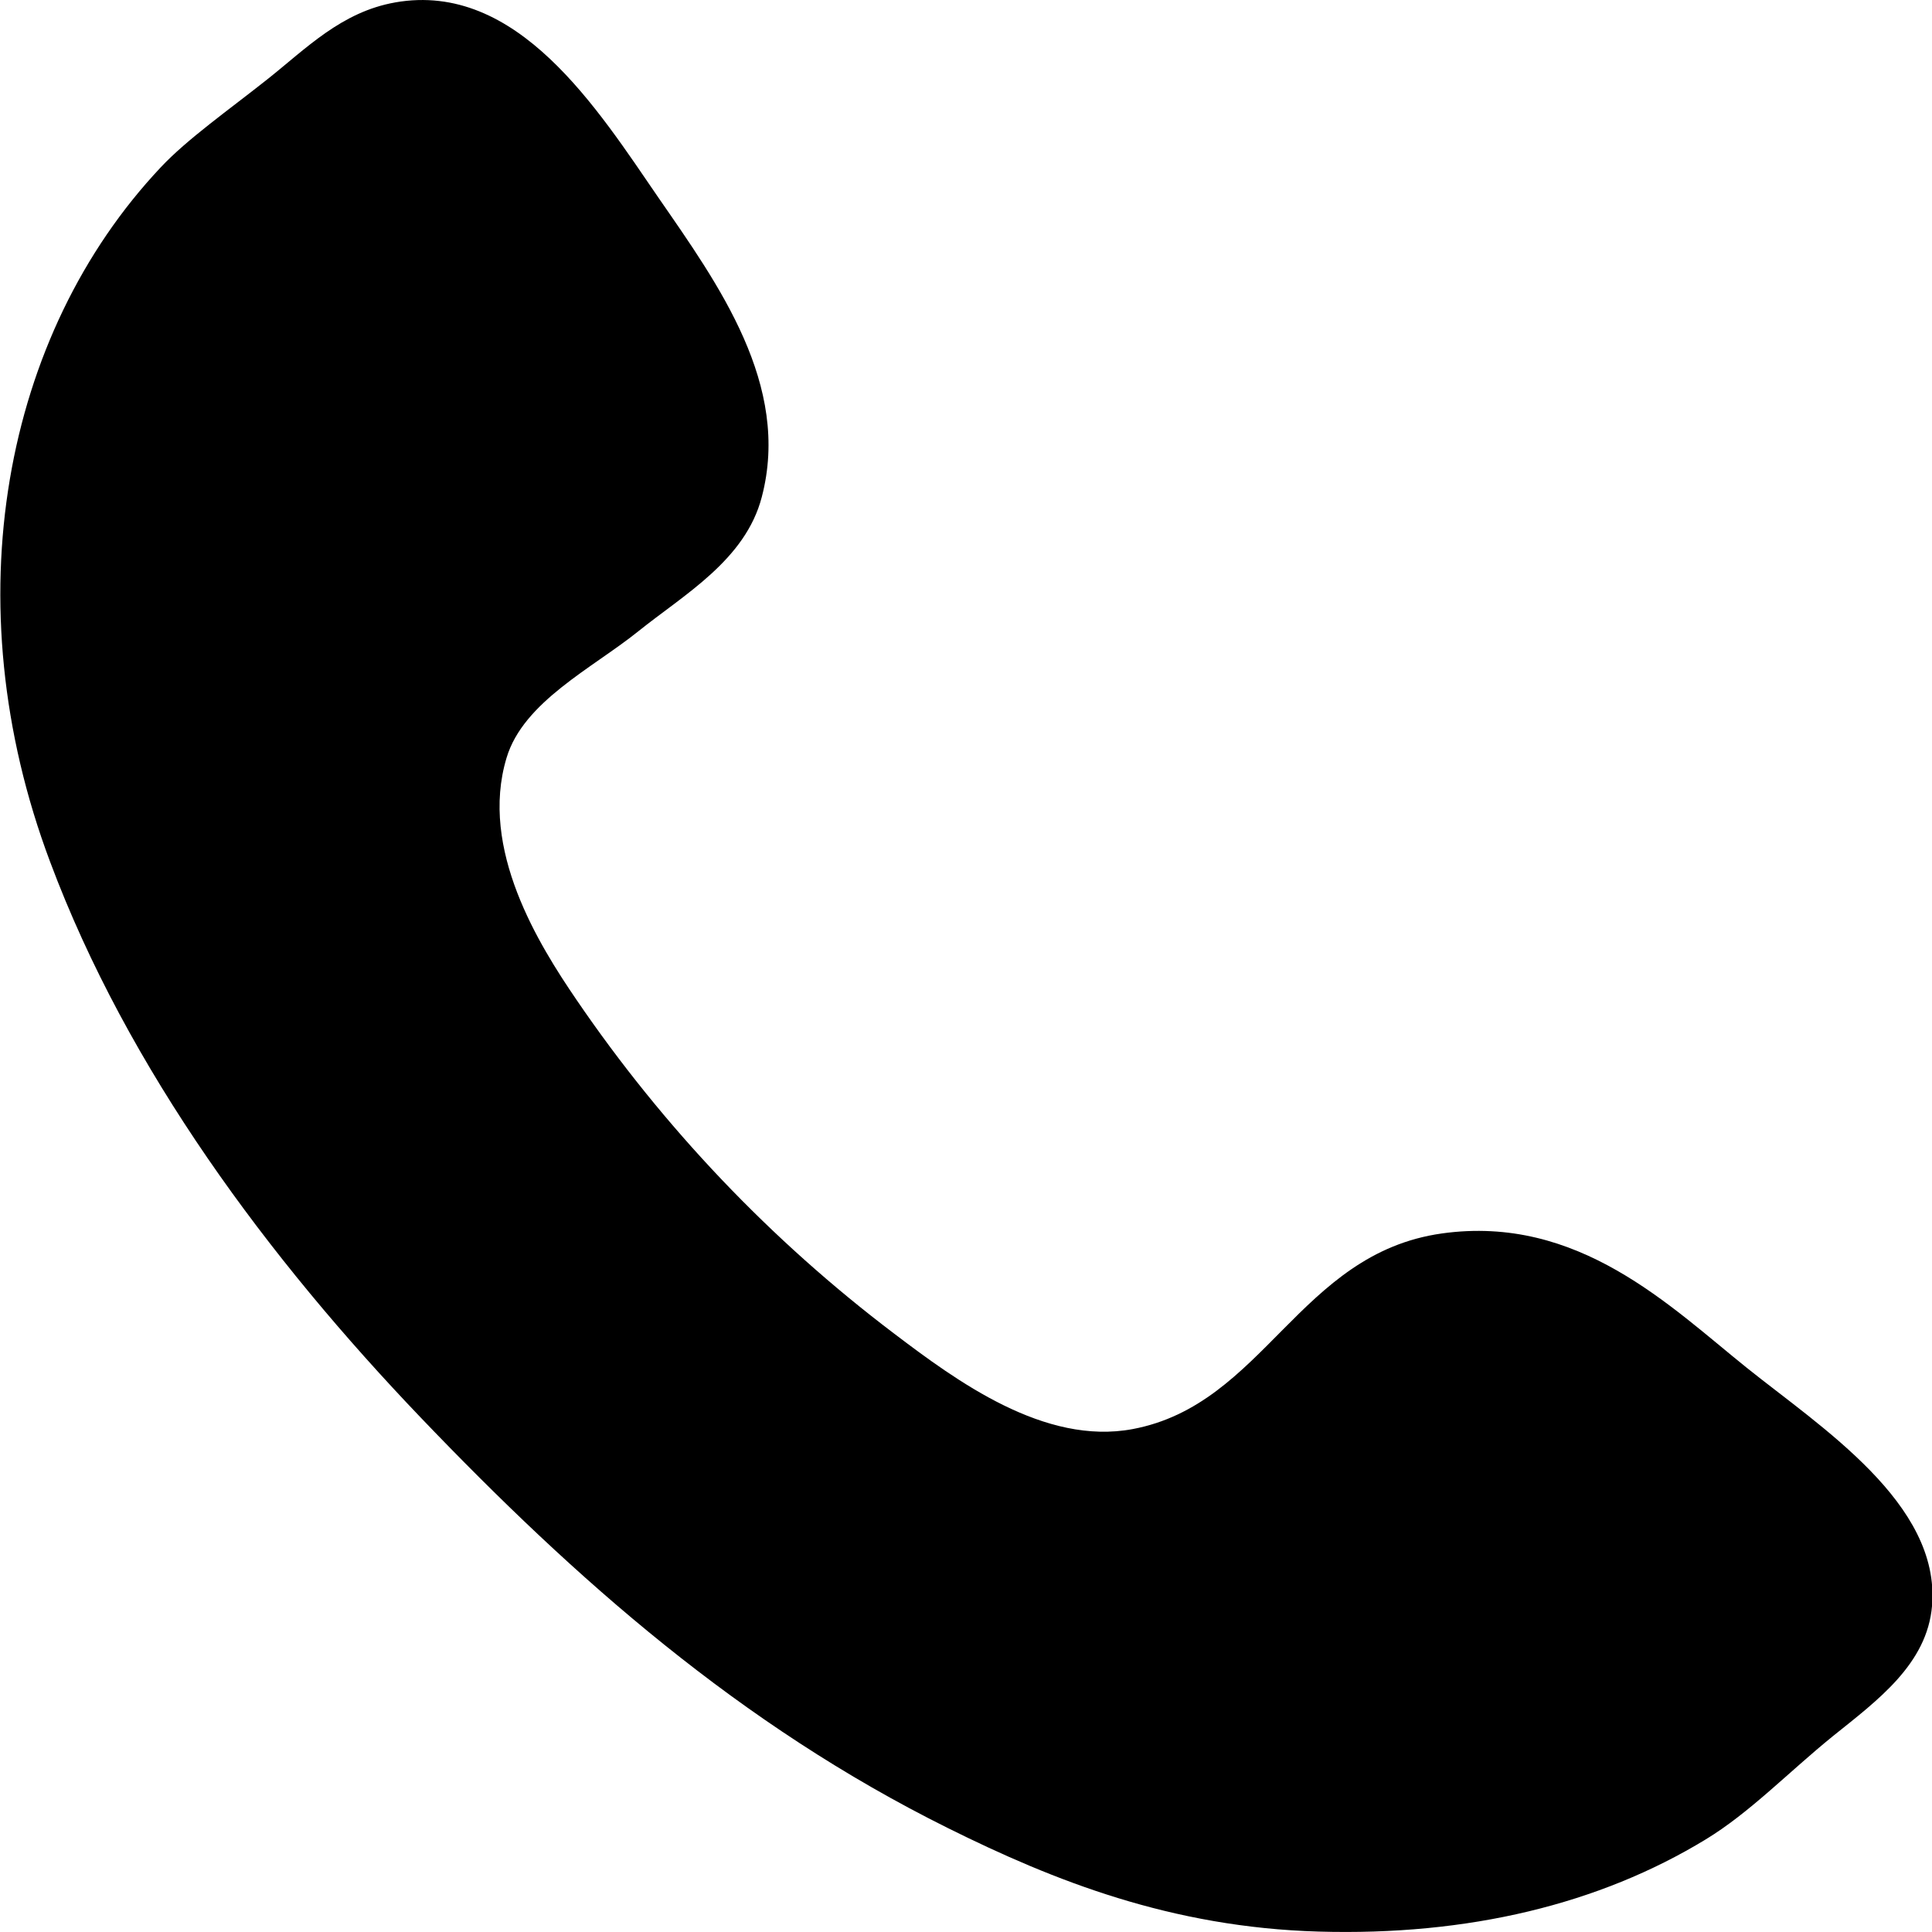
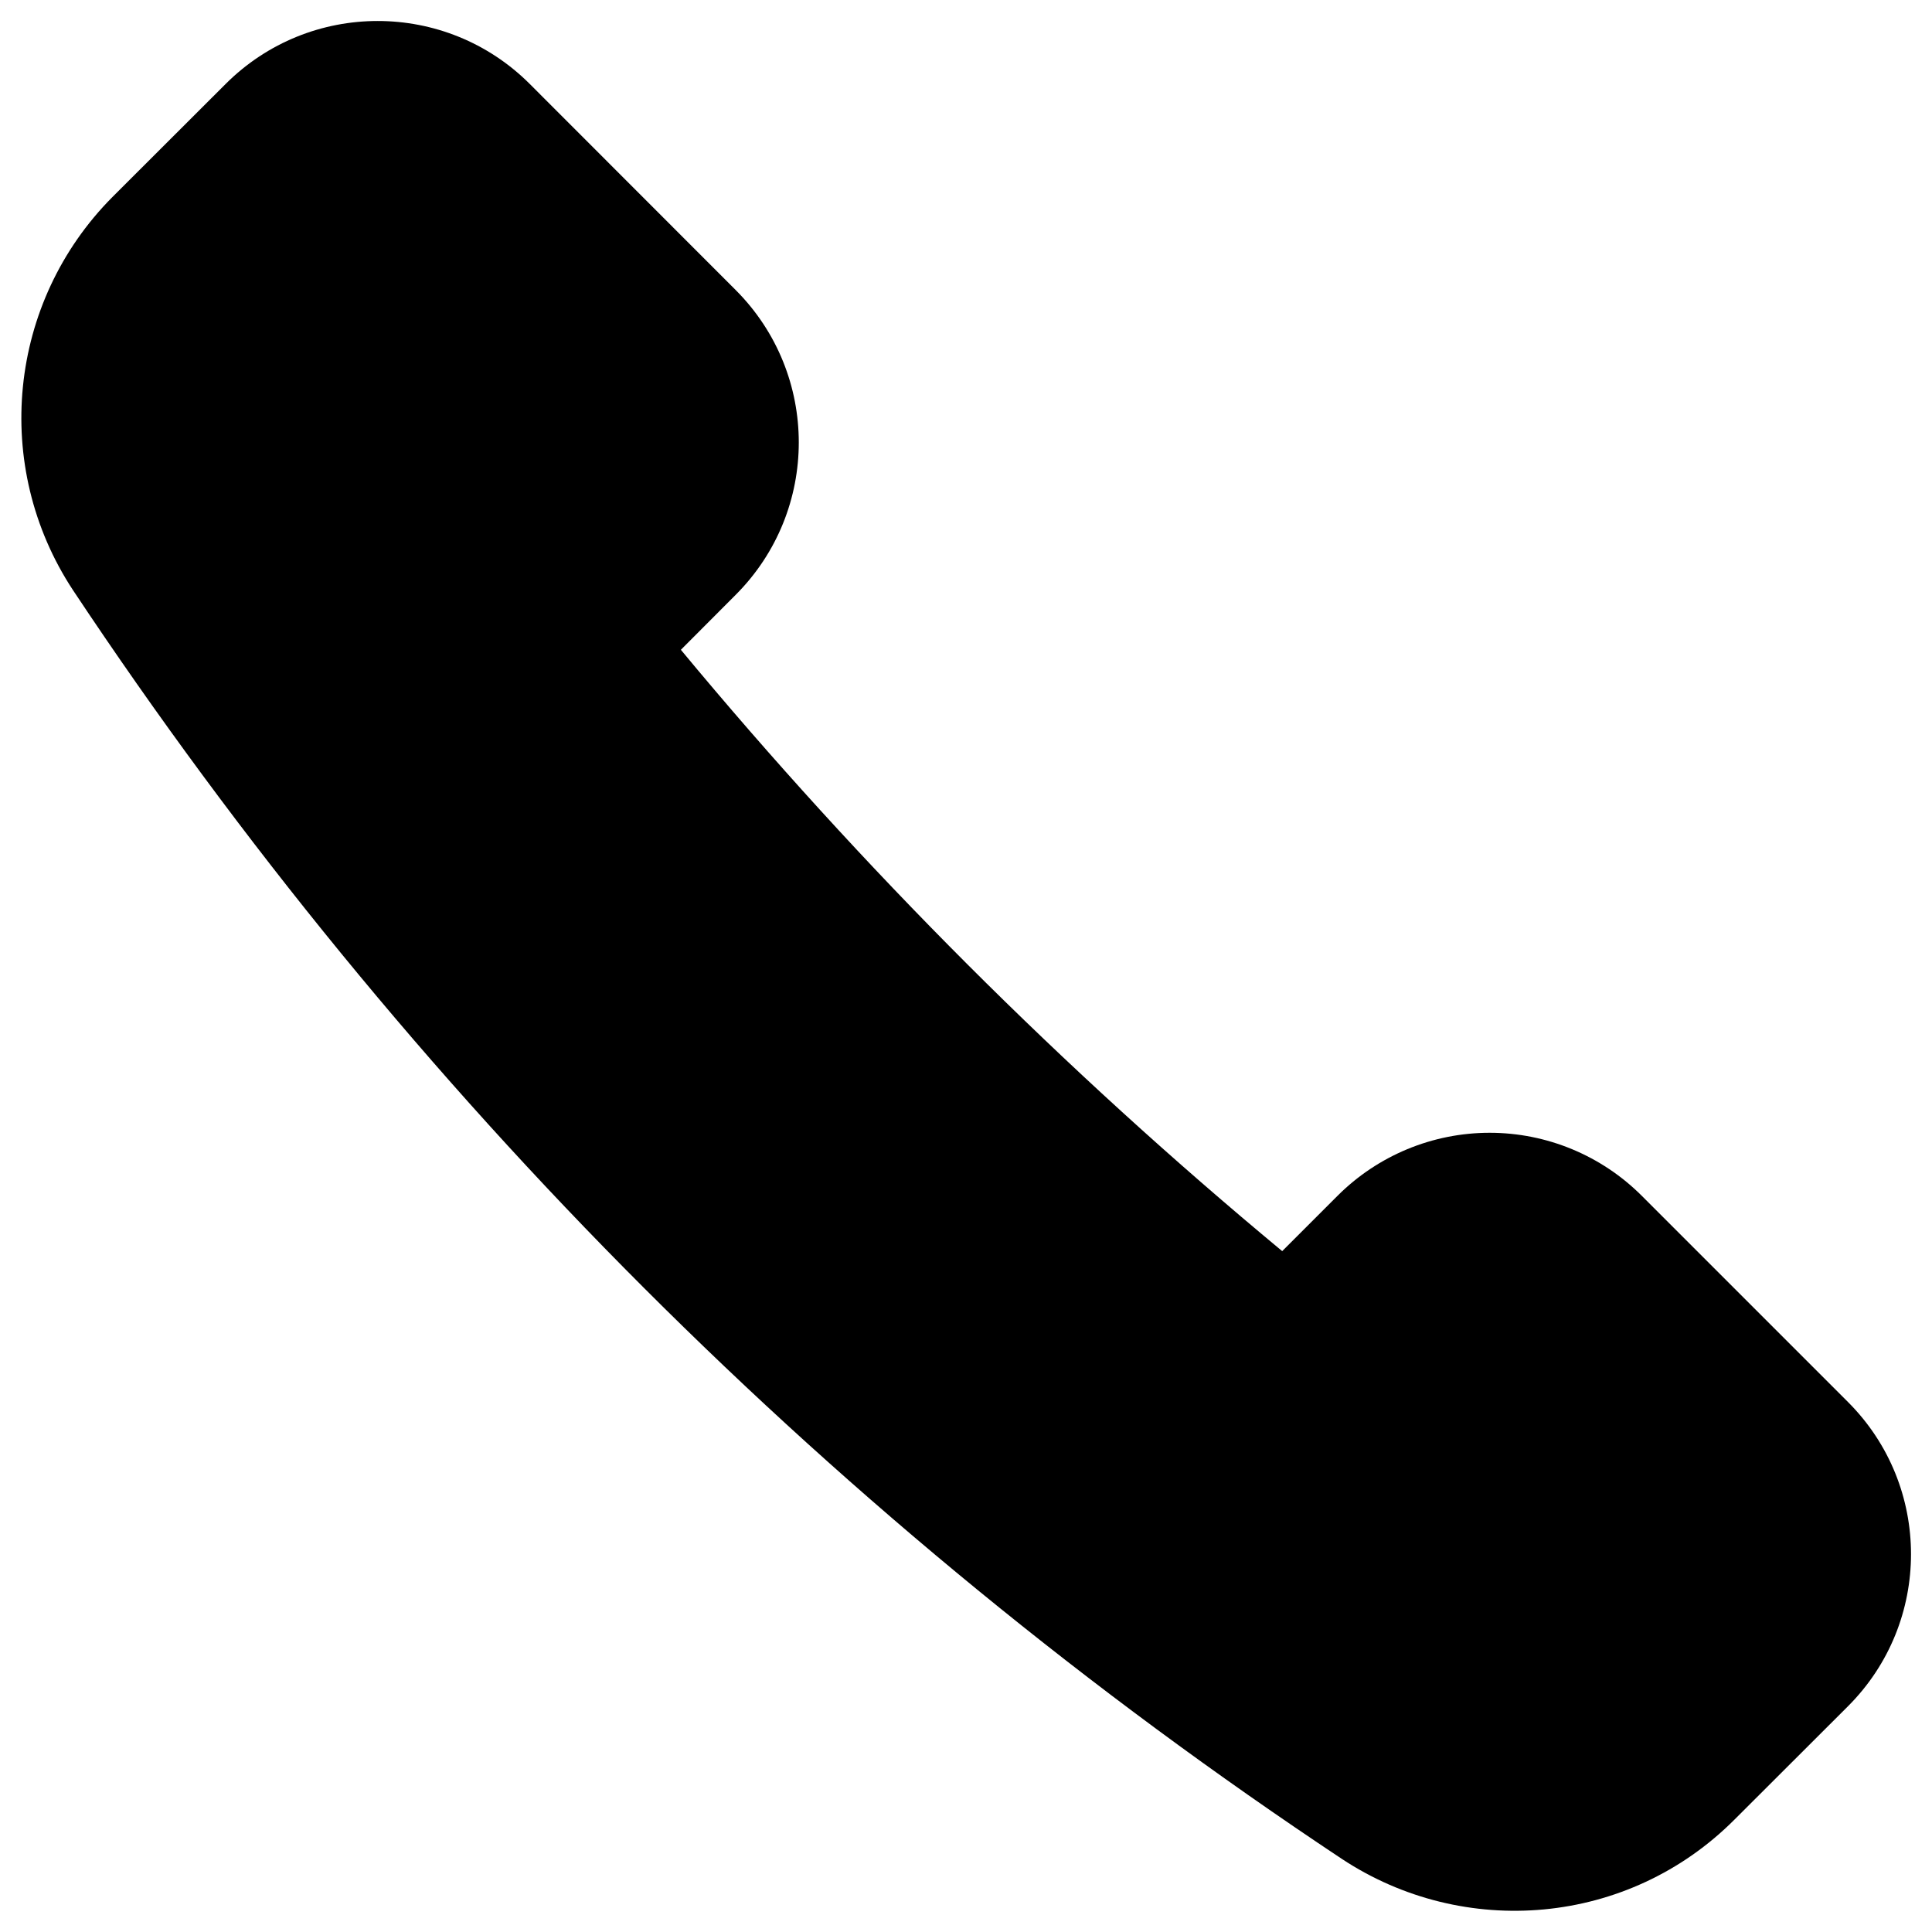
- <svg xmlns="http://www.w3.org/2000/svg" width="32" height="32" viewBox="0 0 32 32">
-   <path d="M6.545.04C8.572-.317 9.9 1.81 10.91 3.28c.985 1.425 2.196 3.098 1.707 4.954-.272 1.042-1.283 1.61-2.047 2.224-.754.607-1.902 1.163-2.18 2.095-.456 1.512.54 3.1 1.156 4.003a23.606 23.606 0 0 0 5.255 5.526c1.05.797 2.5 1.862 3.96 1.588 2.18-.41 2.75-2.906 5.12-3.24 2.26-.317 3.78 1.205 5.05 2.224 1.23.987 3.21 2.25 3.07 3.94-.08.97-.91 1.573-1.64 2.16-.74.6-1.38 1.27-2.11 1.713-1.762 1.073-3.93 1.598-6.412 1.526-2.436-.07-4.38-.84-6.14-1.715-3.443-1.71-6.165-4.117-8.73-6.798-2.522-2.637-4.85-5.758-6.14-9.208C-.79 9.962.06 5.536 2.66 2.774c.44-.47 1.135-.958 1.77-1.462C5.067.807 5.655.196 6.547.04z" fill-rule="evenodd" />
+ <svg xmlns="http://www.w3.org/2000/svg" width="12" height="12" viewBox="0 0 12 12">
+   <g fill="none" fill-rule="evenodd">
+     <path d="M0 0h12v12H0z" />
+     <path d="M11.478 8.708l-1.28-1.28a1.336 1.336 0 0 0-1.891 0l-.343.343a28.424 28.424 0 0 1-3.735-3.735l.342-.343a1.339 1.339 0 0 0 0-1.89L3.291.522a1.336 1.336 0 0 0-1.89 0l-.703.702a1.946 1.946 0 0 0-.245 2.441 28.147 28.147 0 0 0 7.88 7.88c.757.501 1.78.42 2.442-.245l.703-.702a1.336 1.336 0 0 0 0-1.89z" fill="currentColor" fill-rule="nonzero" />
+   </g>
</svg>
